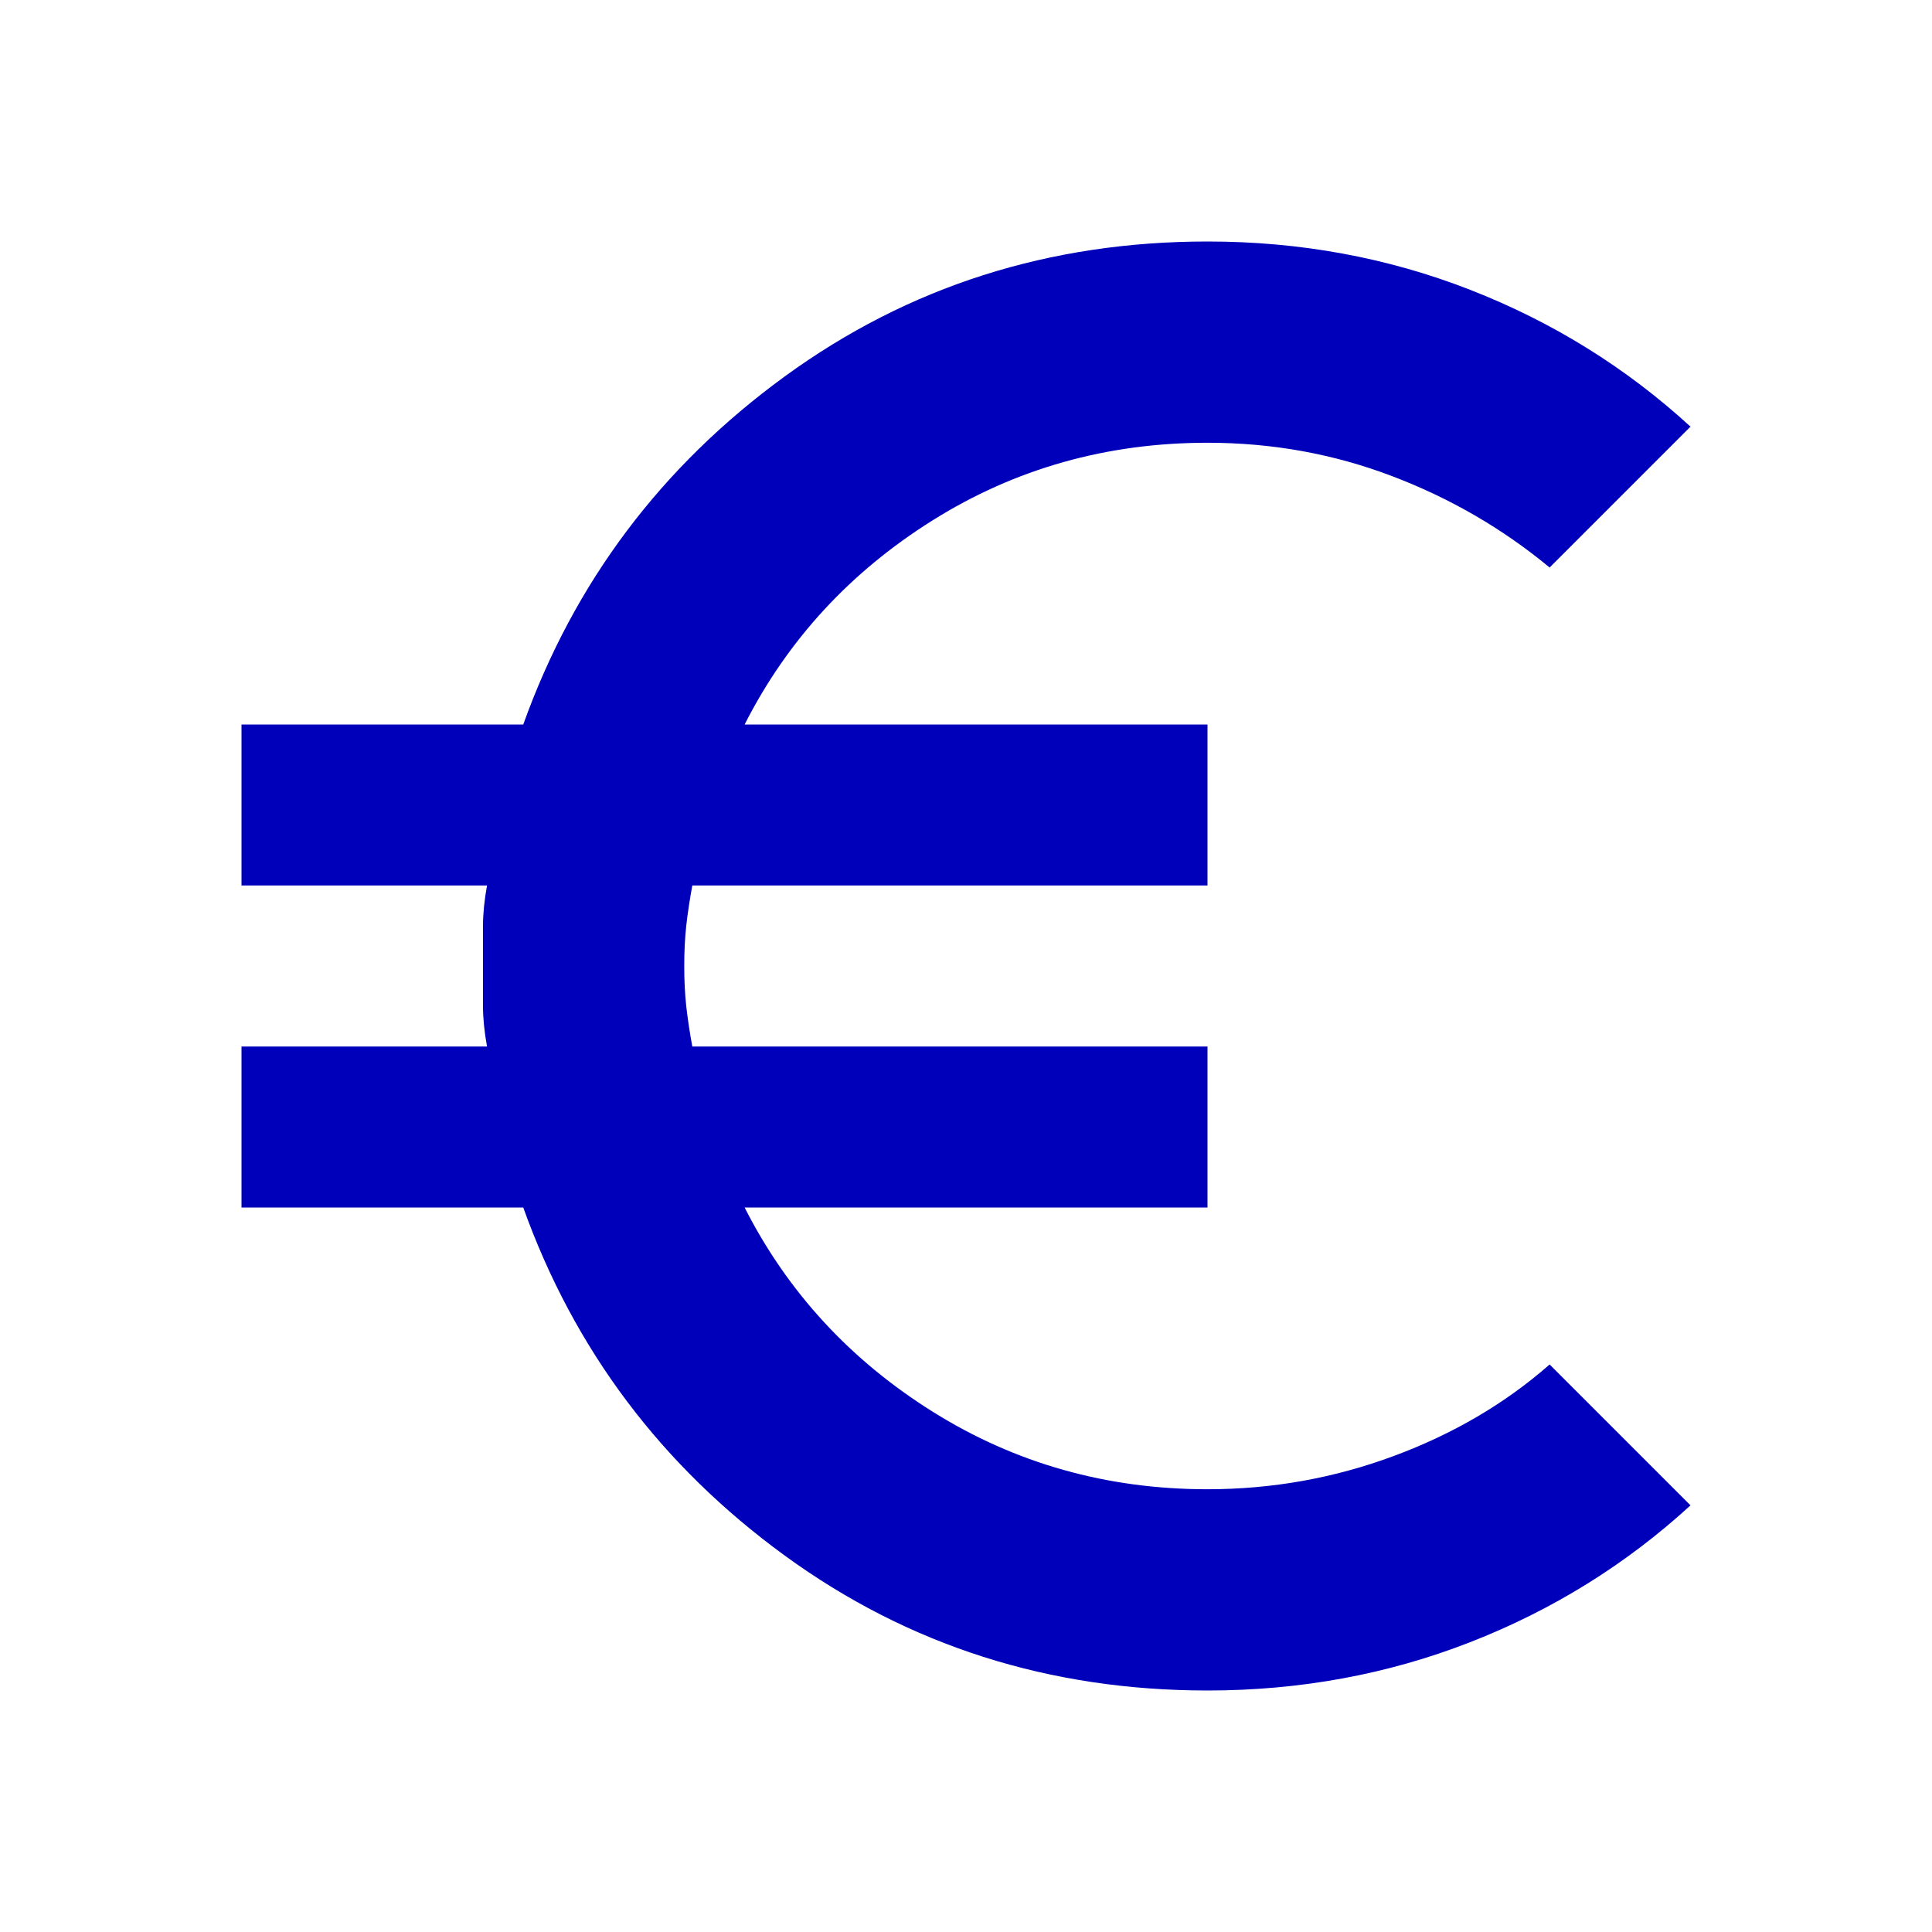
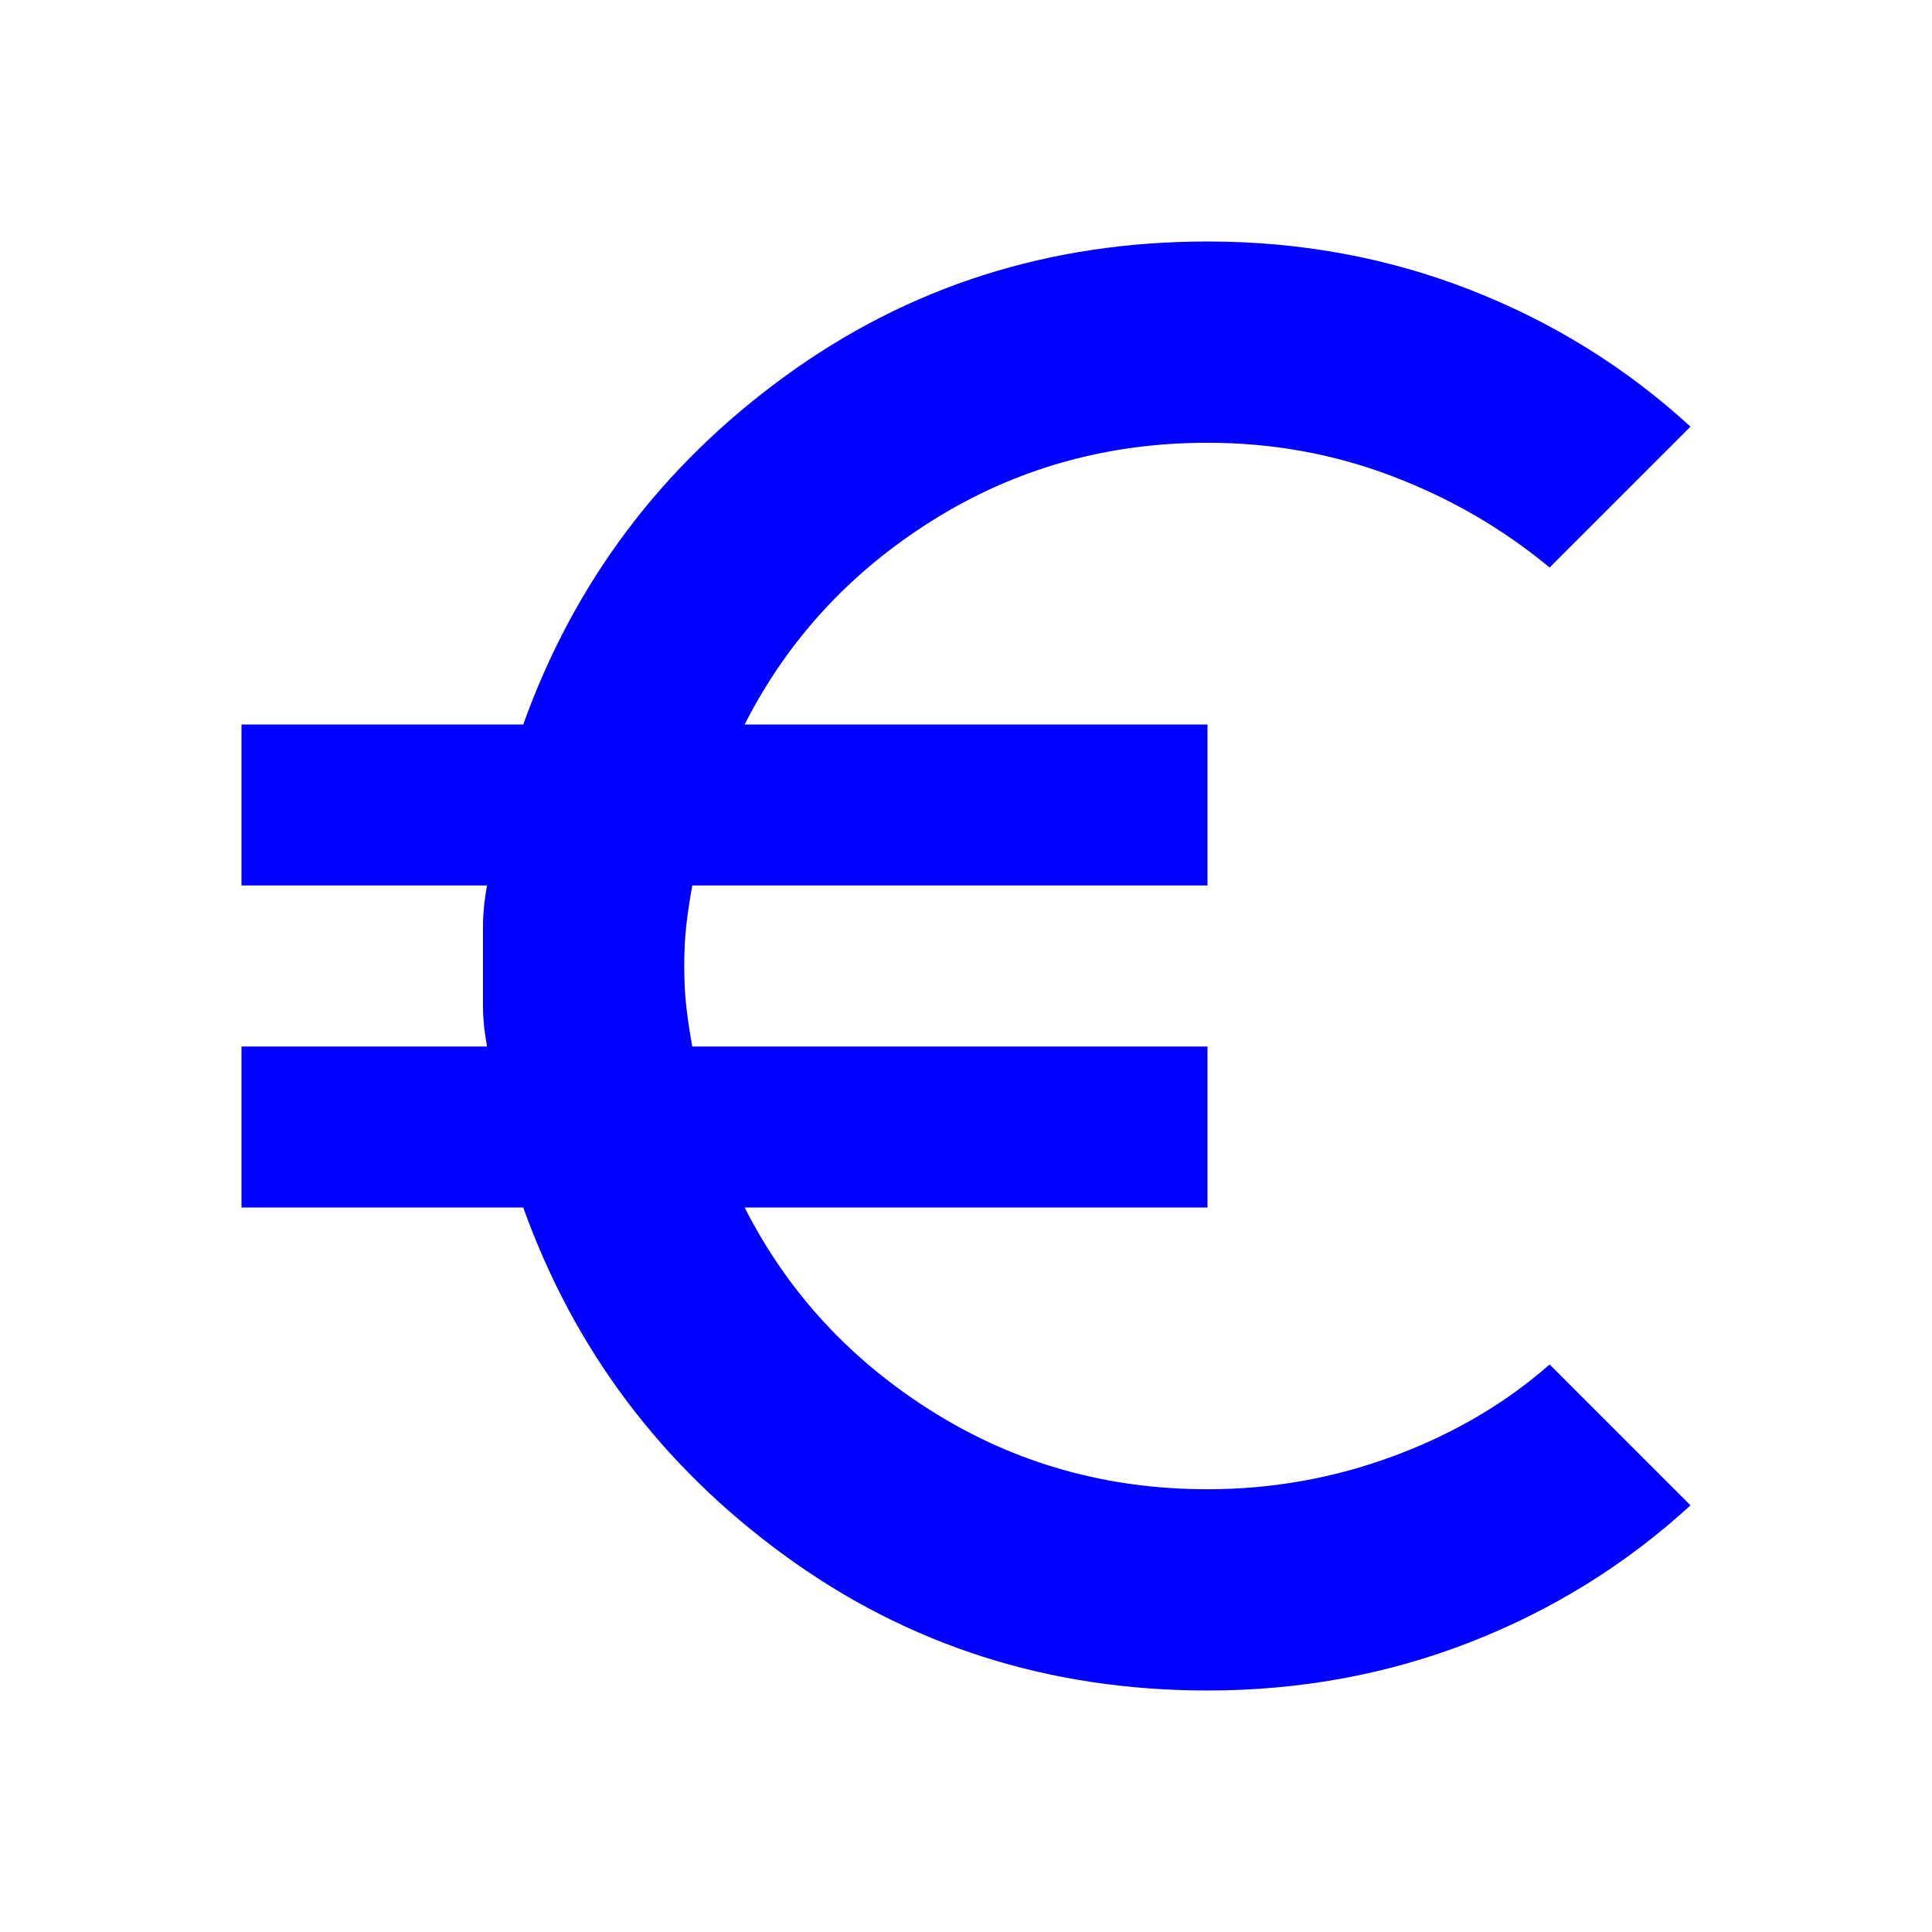
- <svg xmlns="http://www.w3.org/2000/svg" height="24px" viewBox="0 -960 960 960" width="24px" fill="#0000bb">
+ <svg xmlns="http://www.w3.org/2000/svg" height="24px" viewBox="0 -960 960 960" width="24px" fill="#0000ff">
  <path d="M600-120q-118 0-210-67T260-360H120v-80h122q-2-11-2-20v-40q0-9 2-20H120v-80h140q38-106 130-173t210-67q69 0 130.5 24T840-748l-70 70q-35-29-78.5-45.5T600-740q-75 0-136.5 38.5T370-600h230v80H344q-2 11-3 20t-1 20q0 11 1 20t3 20h256v80H370q32 63 93.5 101.5T600-220q48 0 92.5-16.5T770-282l70 70q-48 44-109.5 68T600-120Z" />
</svg>
